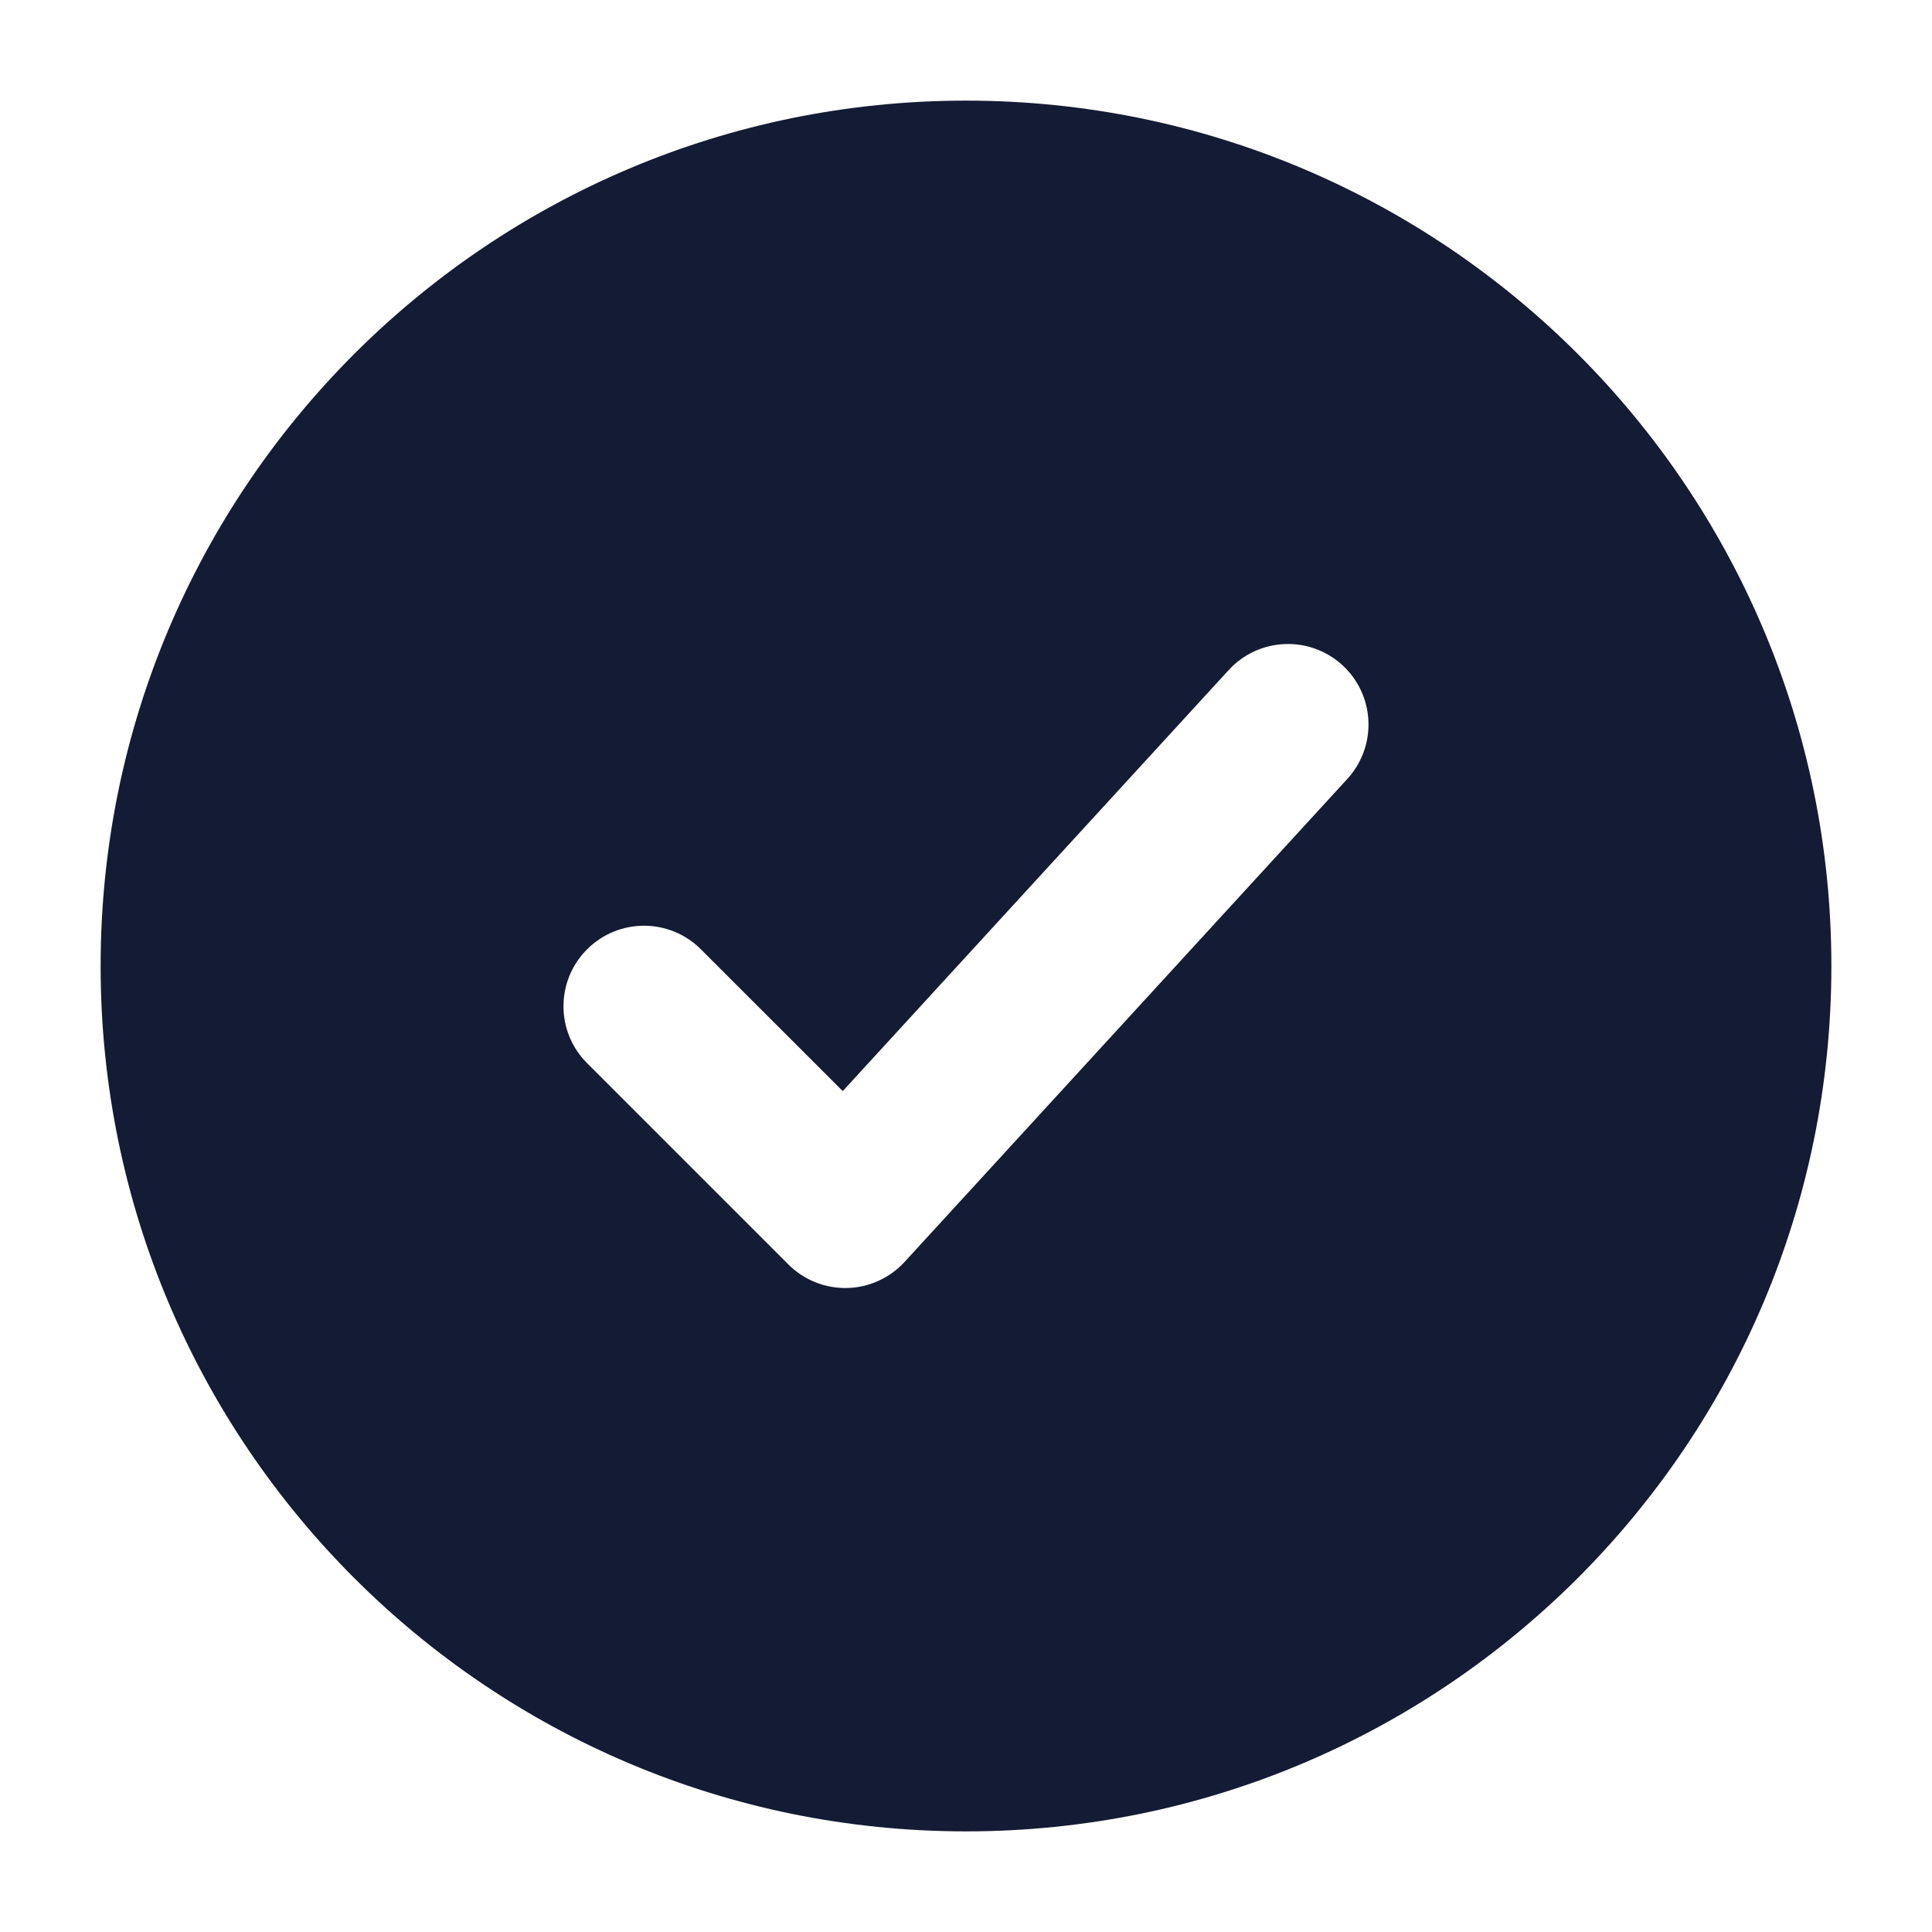
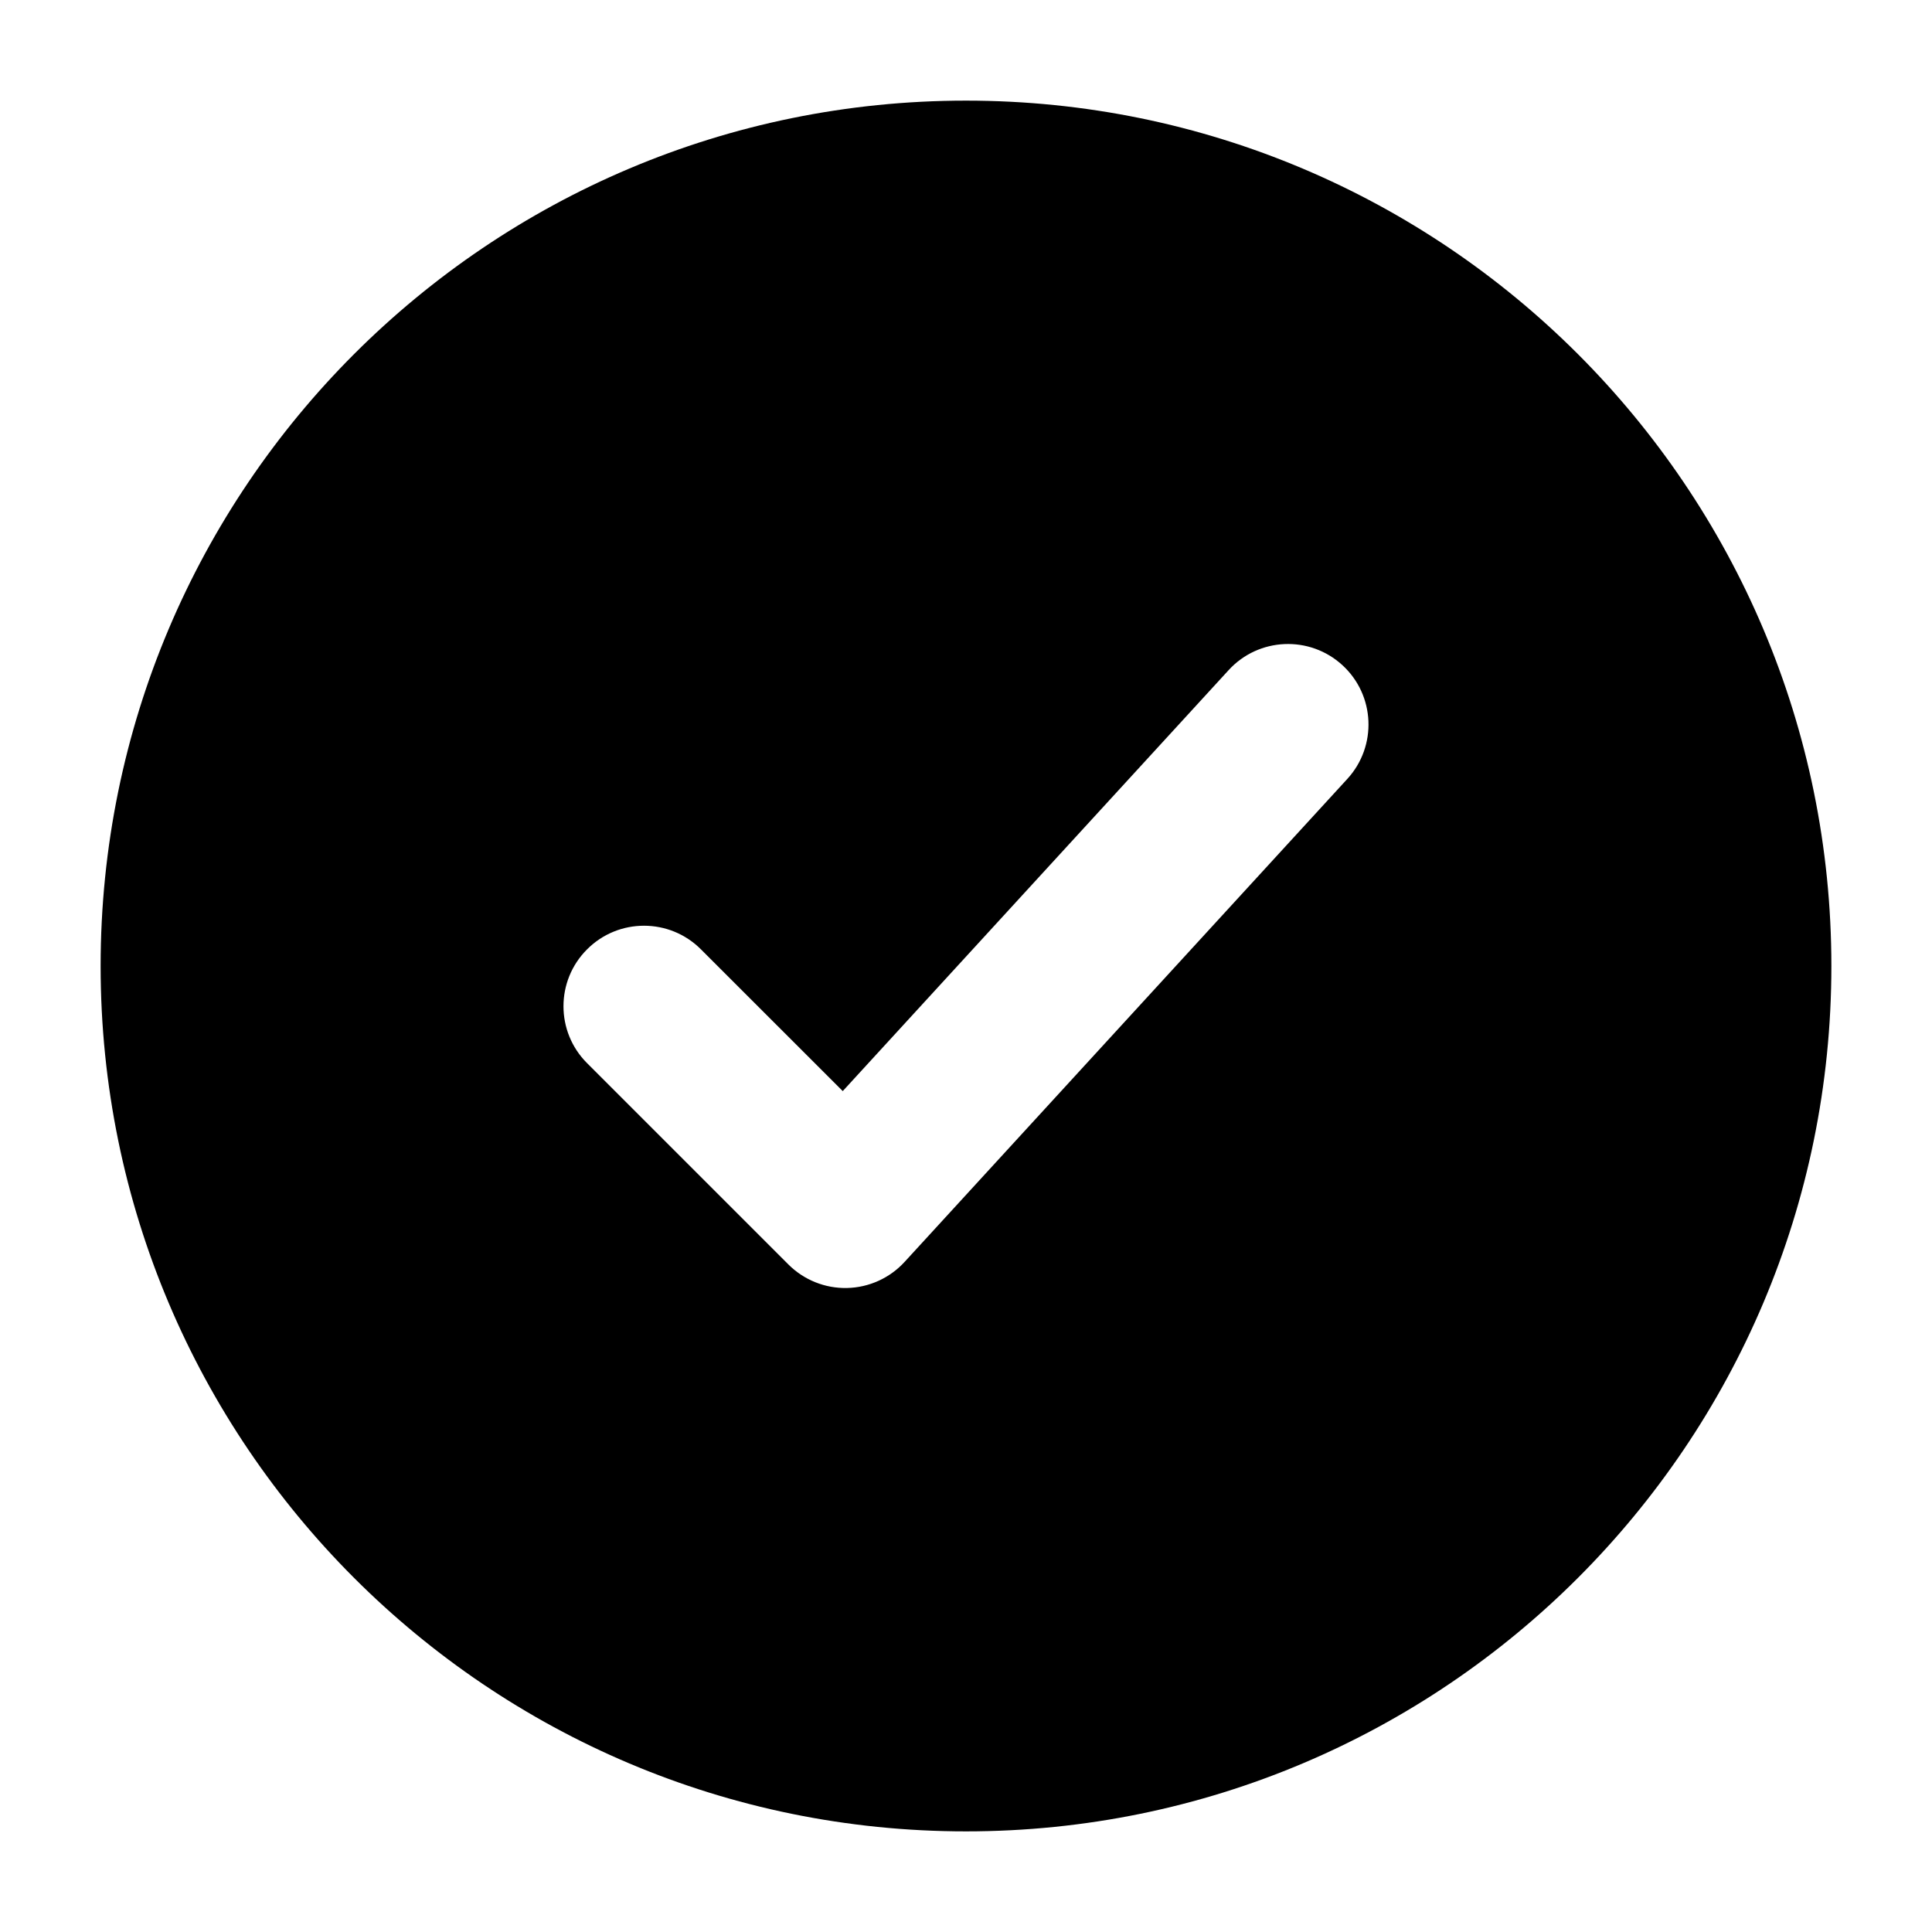
<svg xmlns="http://www.w3.org/2000/svg" width="24" height="24" viewBox="0 0 24 24" fill="none">
-   <path fill-rule="evenodd" clip-rule="evenodd" d="M1.25 12C1.25 17.937 6.063 22.75 12 22.75C17.937 22.75 22.75 17.937 22.75 12C22.75 6.063 17.937 1.25 12 1.25C6.063 1.25 1.25 6.063 1.25 12ZM16.676 8.263C17.083 8.636 17.11 9.269 16.737 9.676L11.237 15.676C11.053 15.877 10.794 15.994 10.522 16C10.249 16.006 9.986 15.9 9.793 15.707L7.293 13.207C6.902 12.817 6.902 12.183 7.293 11.793C7.683 11.402 8.317 11.402 8.707 11.793L10.469 13.554L15.263 8.324C15.636 7.917 16.269 7.89 16.676 8.263Z" fill="#141B34" />
+   <path fill-rule="evenodd" clip-rule="evenodd" d="M1.25 12C1.25 17.937 6.063 22.75 12 22.75C17.937 22.75 22.75 17.937 22.75 12C22.75 6.063 17.937 1.25 12 1.25C6.063 1.25 1.25 6.063 1.25 12ZM16.676 8.263C17.083 8.636 17.11 9.269 16.737 9.676L11.237 15.676C11.053 15.877 10.794 15.994 10.522 16C10.249 16.006 9.986 15.9 9.793 15.707L7.293 13.207C6.902 12.817 6.902 12.183 7.293 11.793C7.683 11.402 8.317 11.402 8.707 11.793L10.469 13.554L15.263 8.324C15.636 7.917 16.269 7.89 16.676 8.263Z" fill="currentColor" />
</svg>
